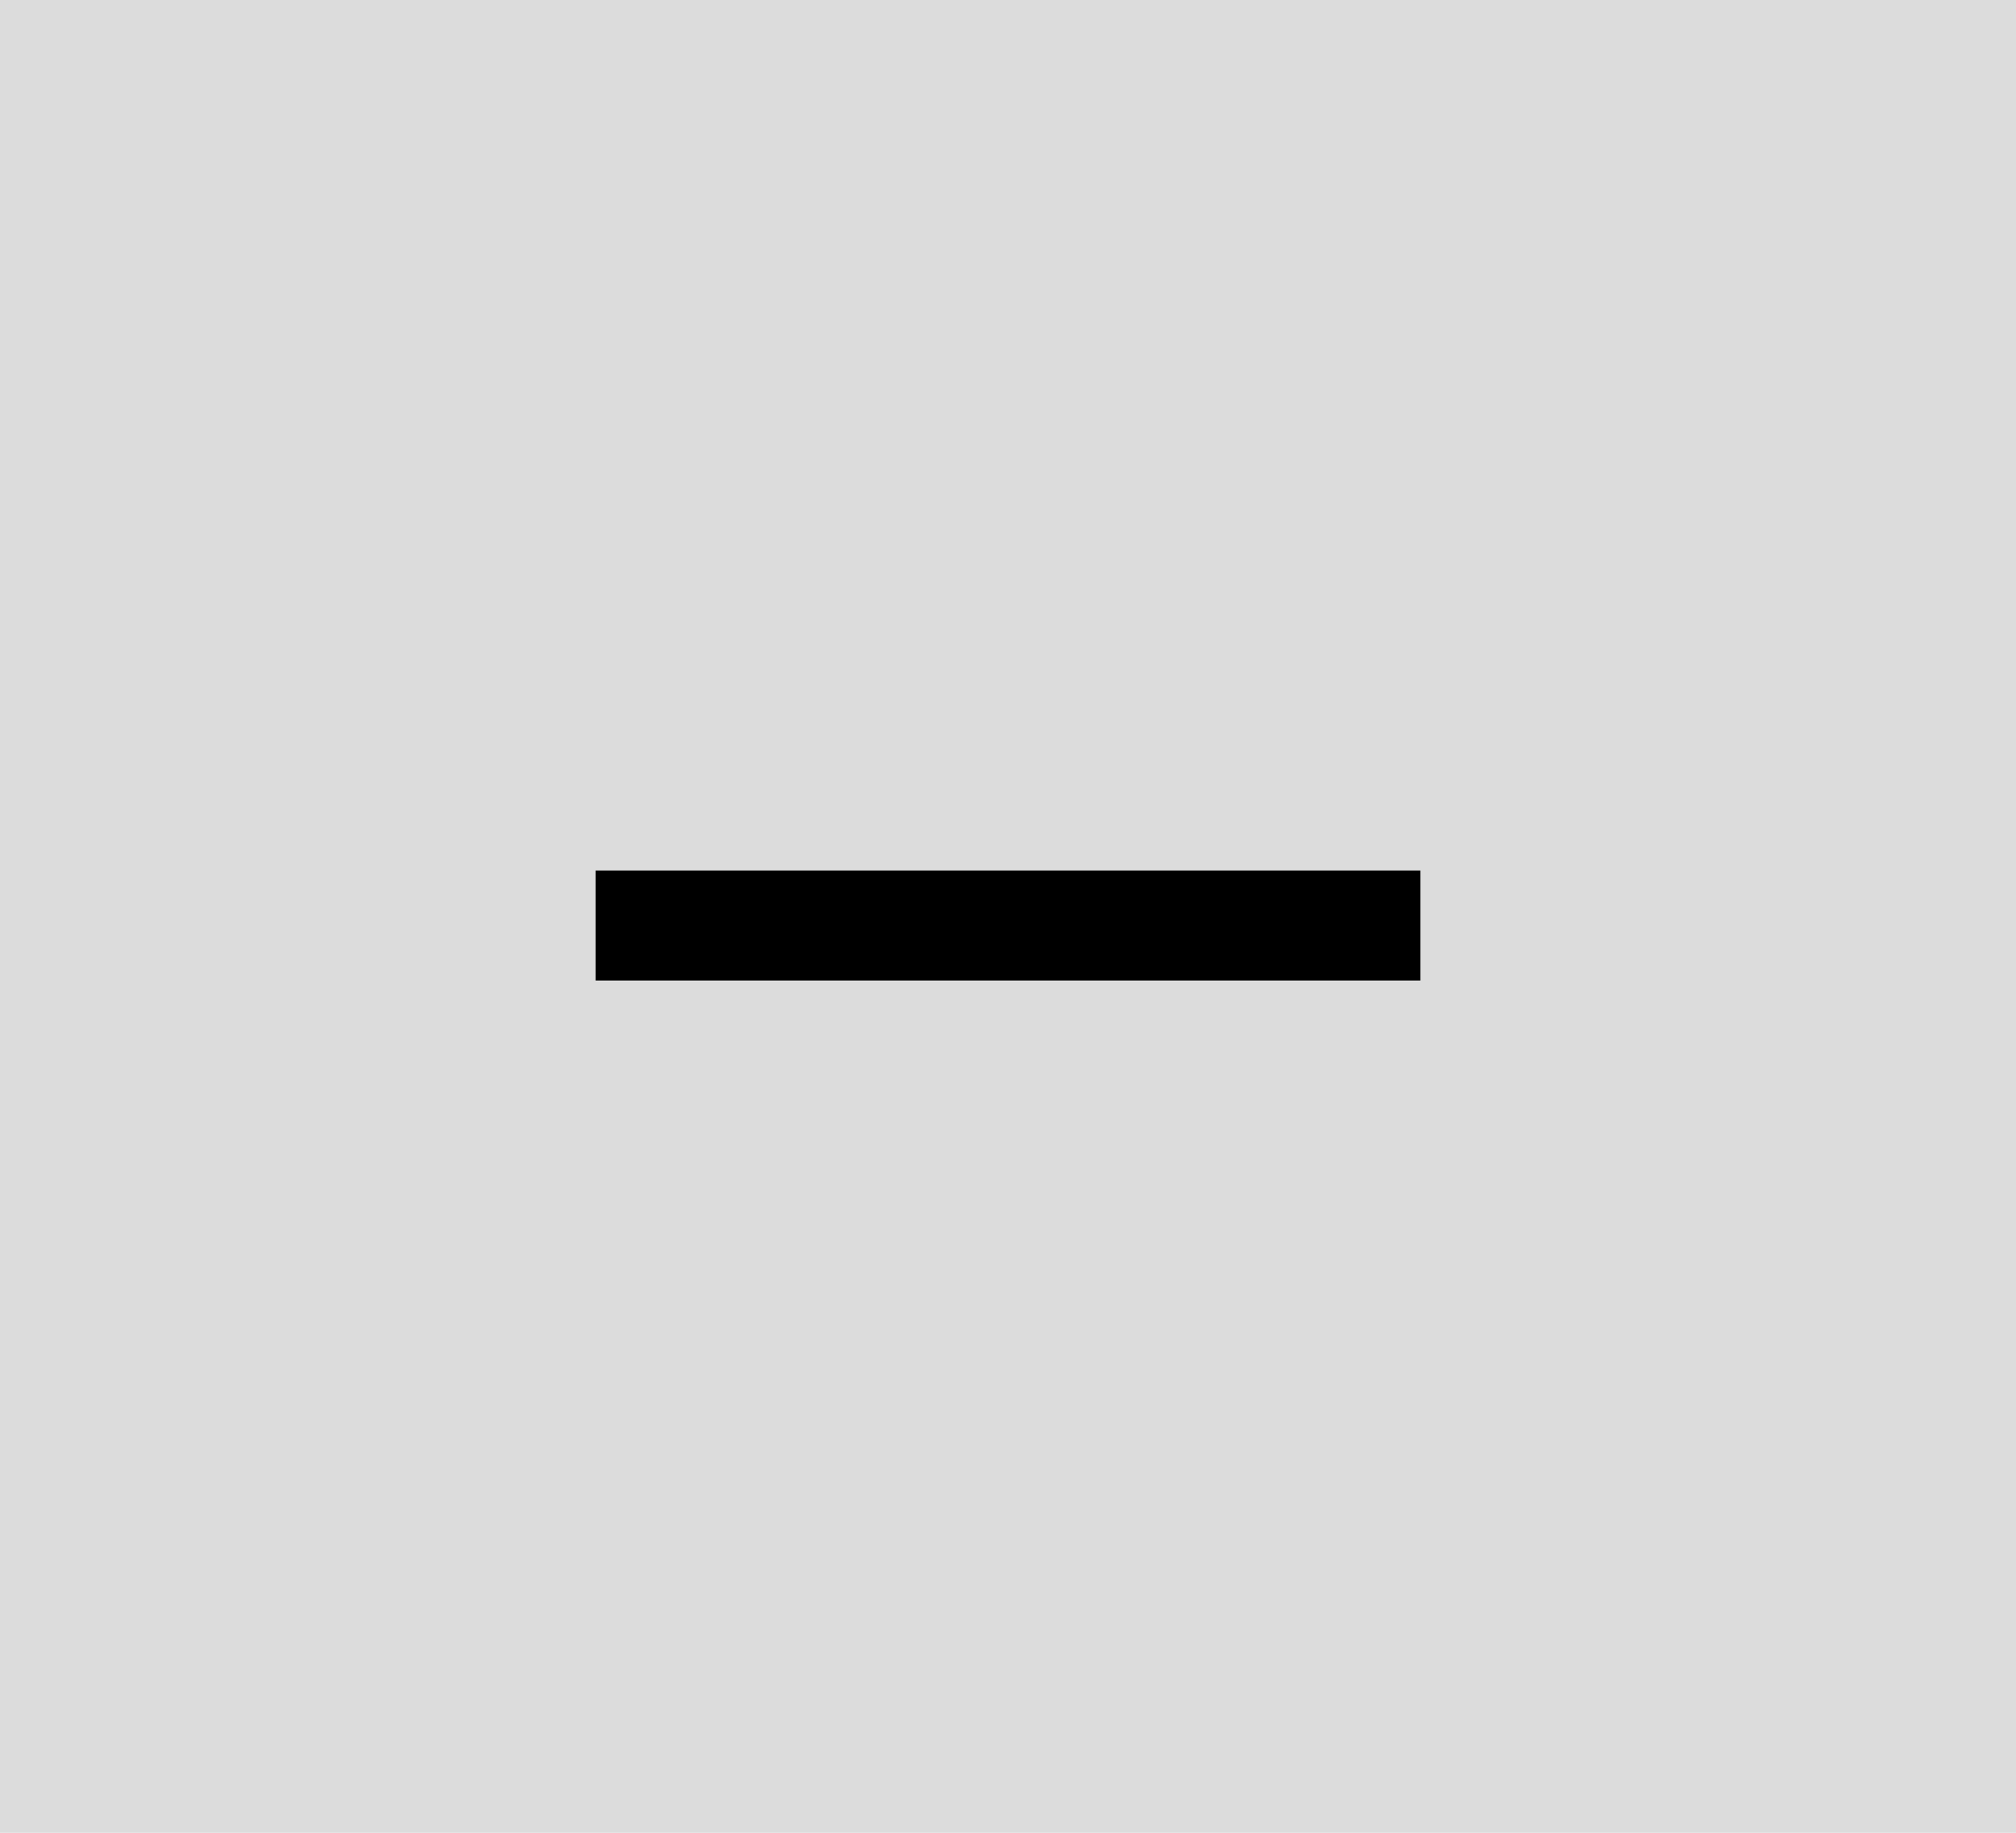
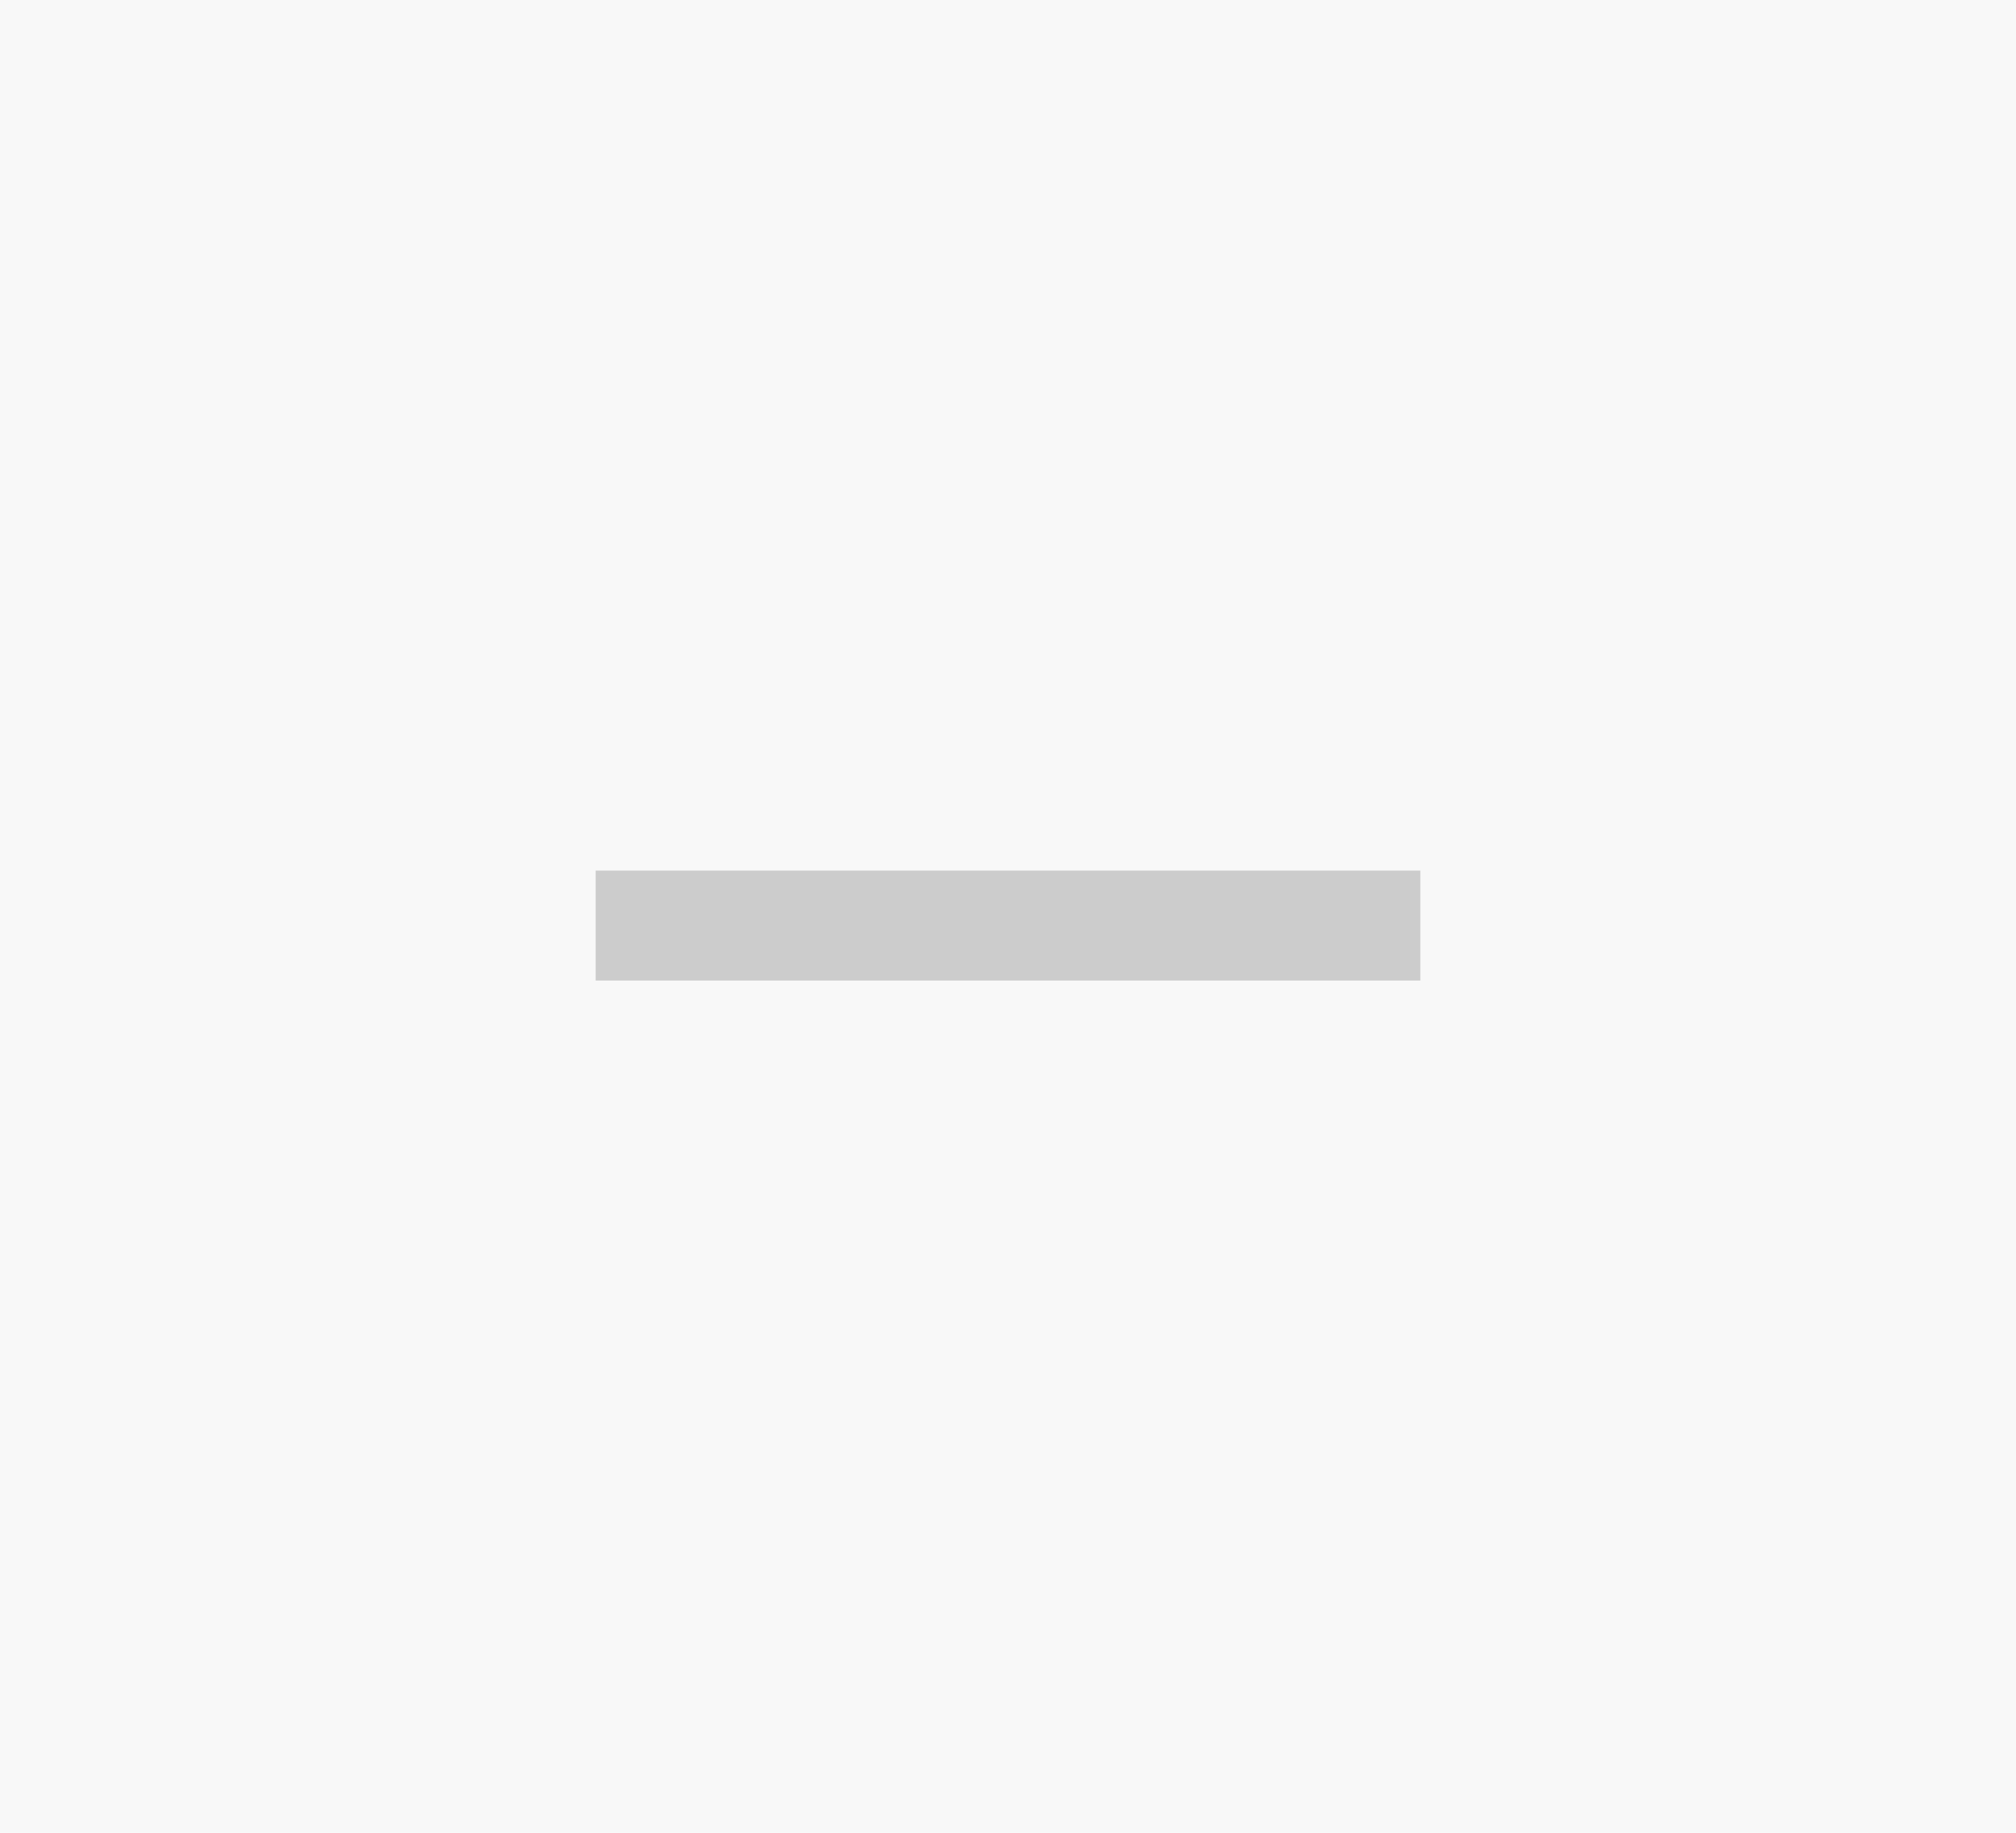
<svg xmlns="http://www.w3.org/2000/svg" width="22" height="20" viewBox="0 0 22 20">
-   <rect width="22" height="20" fill="currentColor" fill-opacity="0.14" />
-   <rect x="6.5" y="9.5" width="9" height="1.2" fill="currentColor" />
+   <rect width="22" height="20" fill="#cccccc" fill-opacity="0.14" />
+   <rect x="6.5" y="9.5" width="9" height="1.2" fill="#cccccc" />
</svg>
